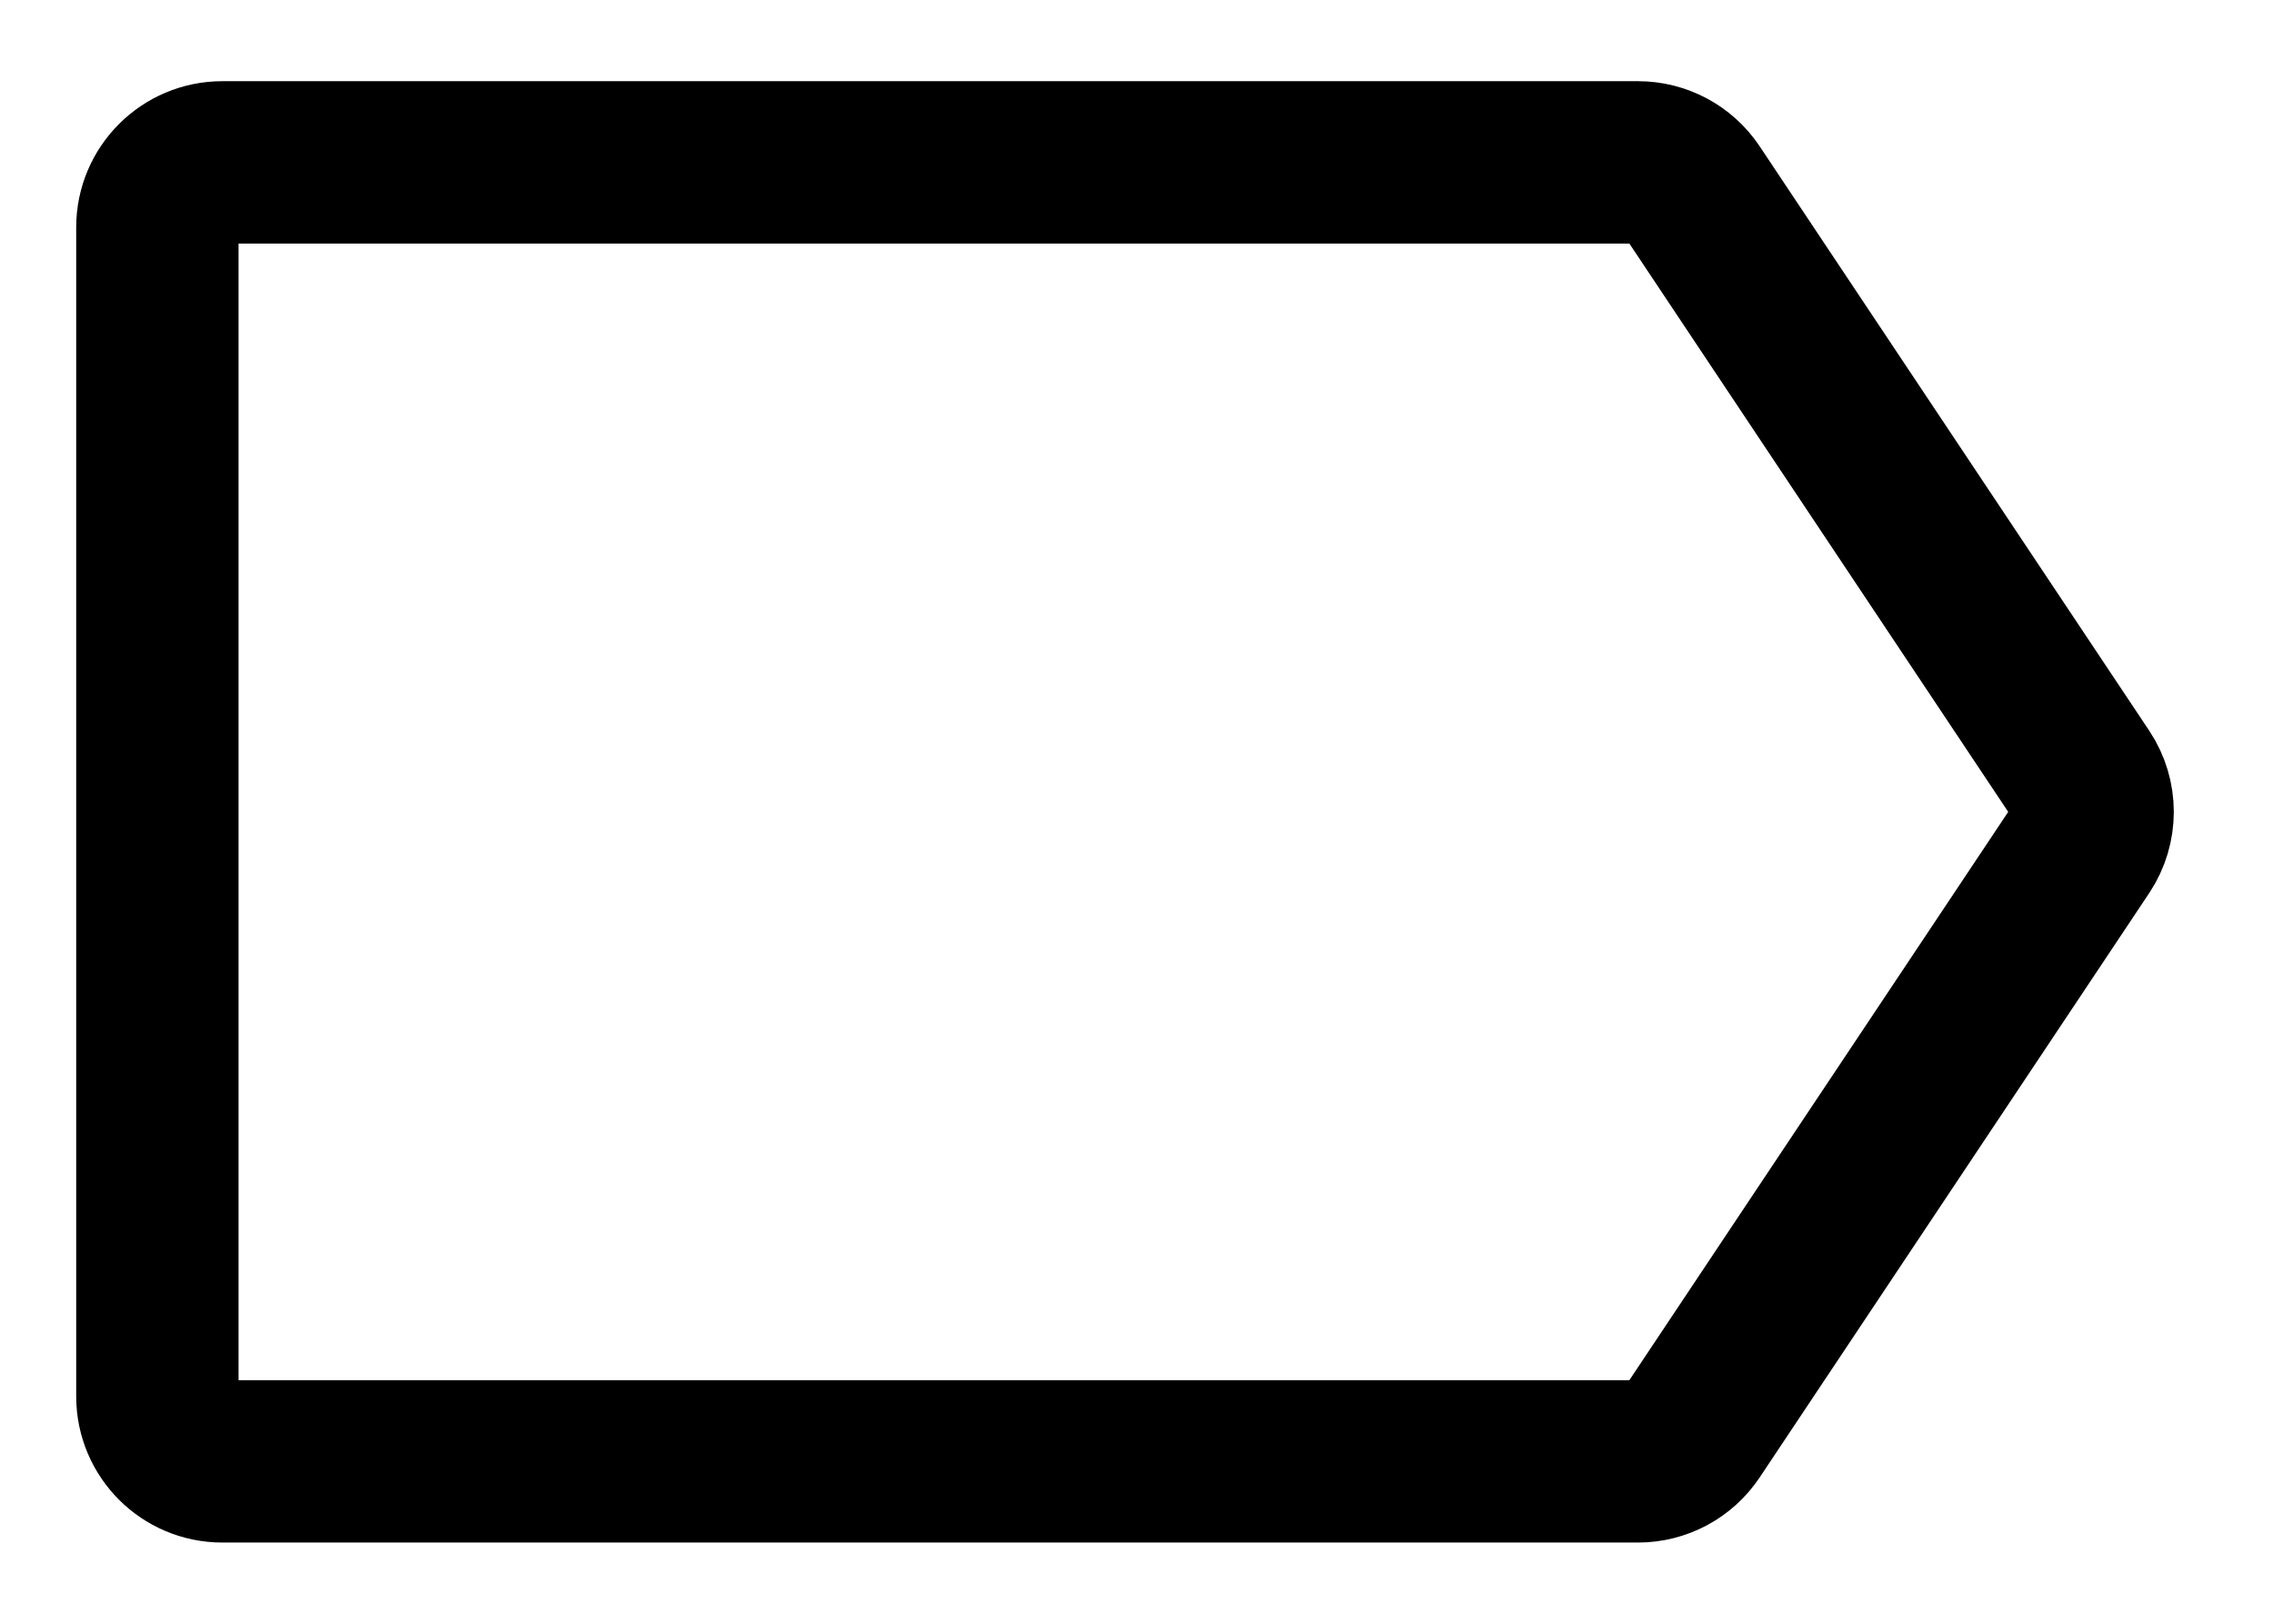
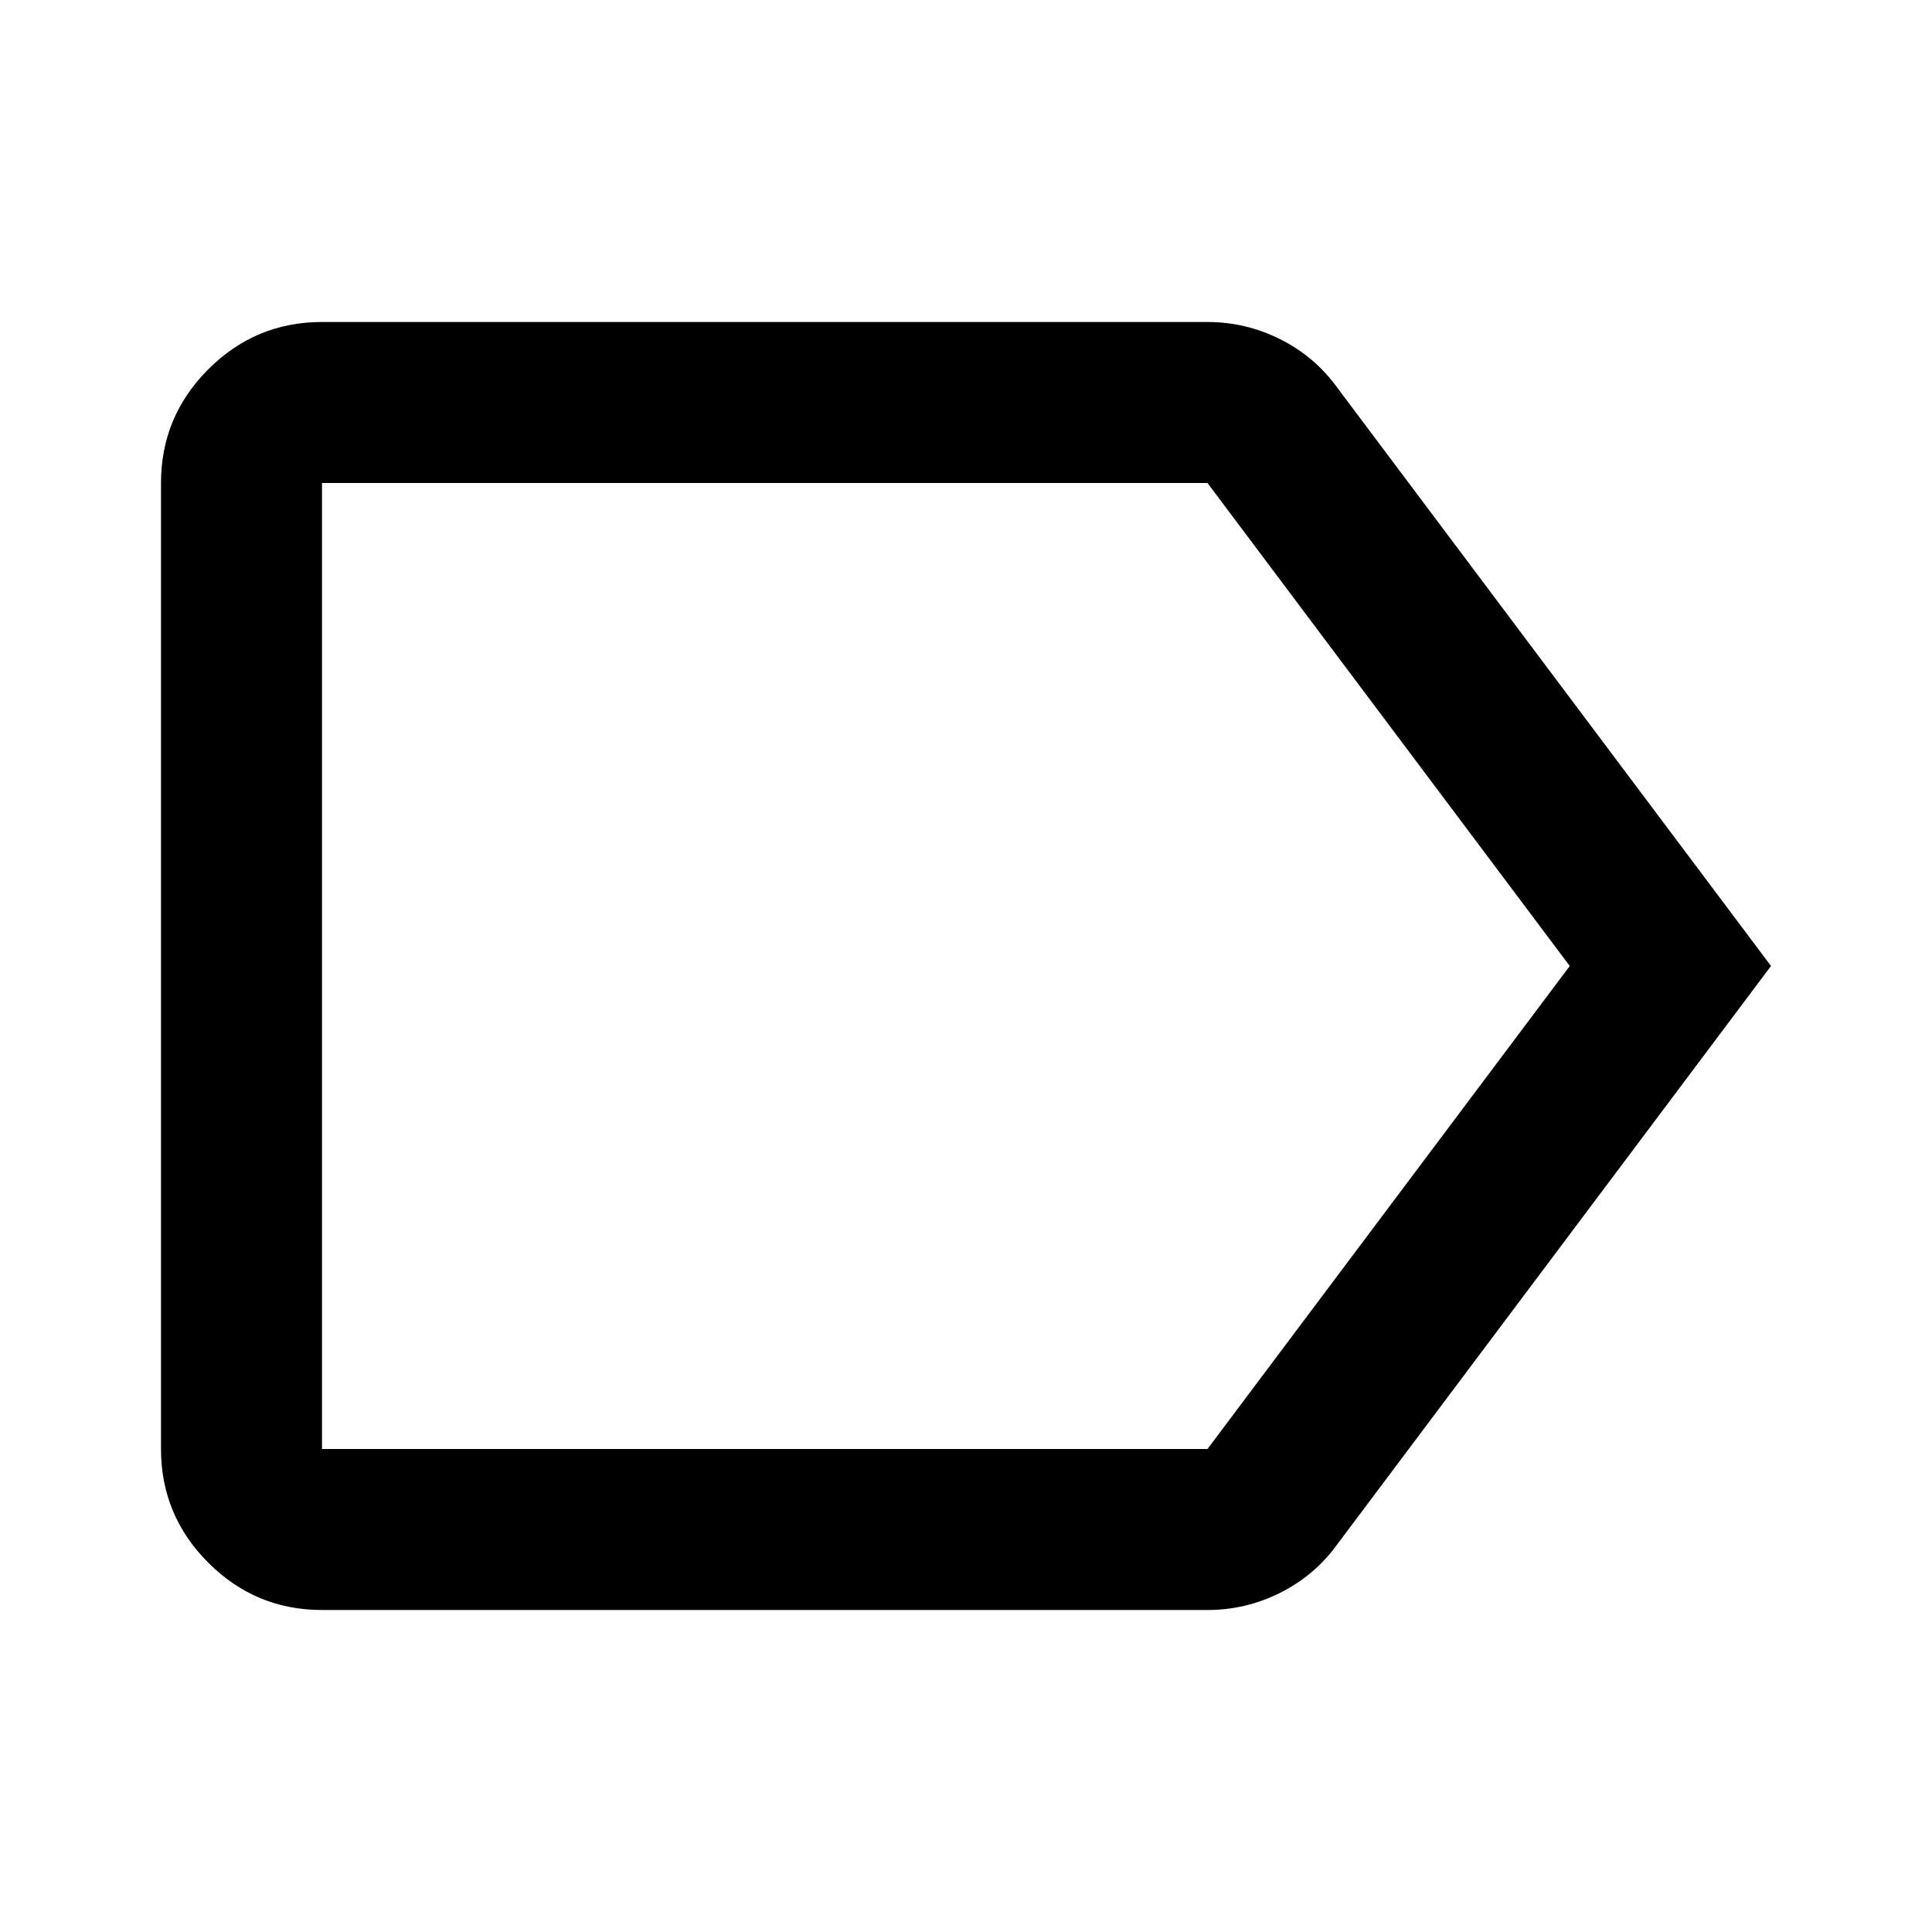
- <svg xmlns="http://www.w3.org/2000/svg" width="21" height="15" viewBox="0 0 21 15" fill="none">
-   <path d="M1.454 12.9V2.1C1.454 1.769 1.723 1.5 2.054 1.5H15.133C15.334 1.5 15.521 1.6 15.633 1.767L19.233 7.167C19.367 7.369 19.367 7.631 19.233 7.833L15.633 13.233C15.521 13.4 15.334 13.5 15.133 13.5H2.054C1.723 13.5 1.454 13.231 1.454 12.9Z" stroke="currentColor" stroke-width="1.5" />
+ <svg xmlns="http://www.w3.org/2000/svg" height="20px" viewBox="0 -960 960 960" width="20px" fill="currentColor">
+   <path d="M160-160q-33 0-56.5-23.5T80-240v-480q0-33 23.5-56.5T160-800h440q19 0 36 8.5t28 23.5l216 288-216 288q-11 15-28 23.5t-36 8.5H160Zm0-80h440l180-240-180-240H160v480Zm220-240Z" />
</svg>
